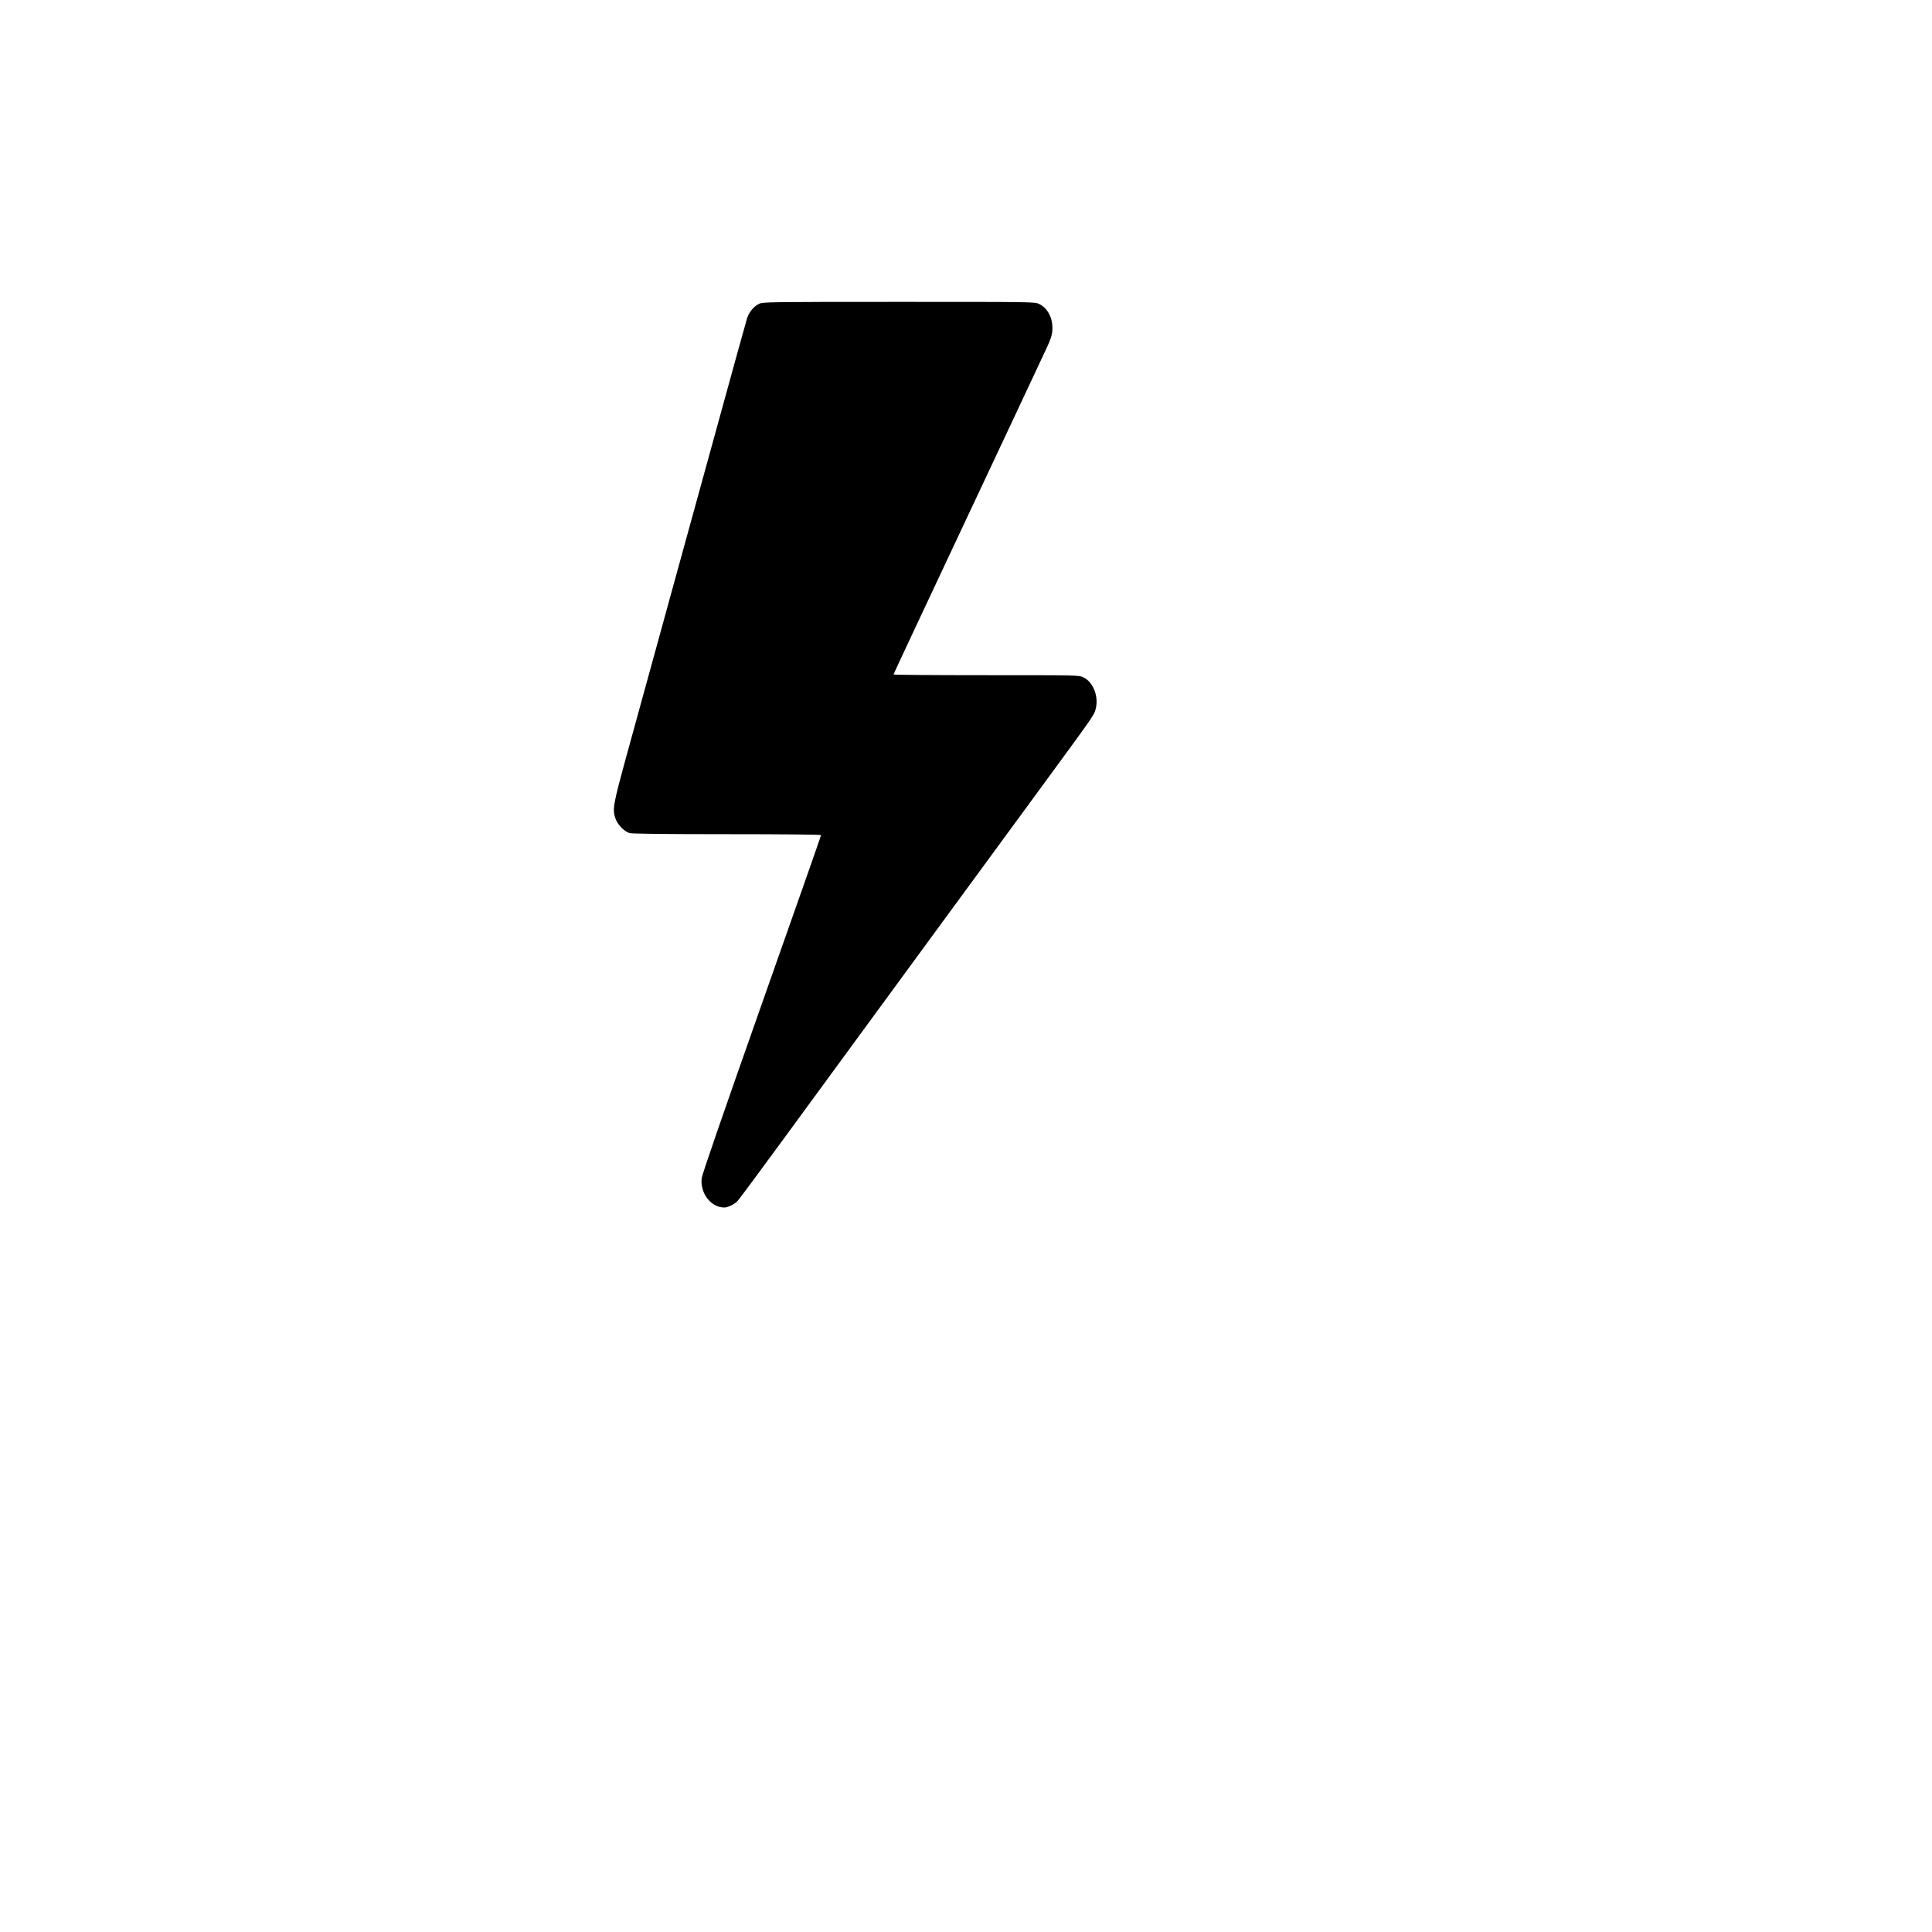
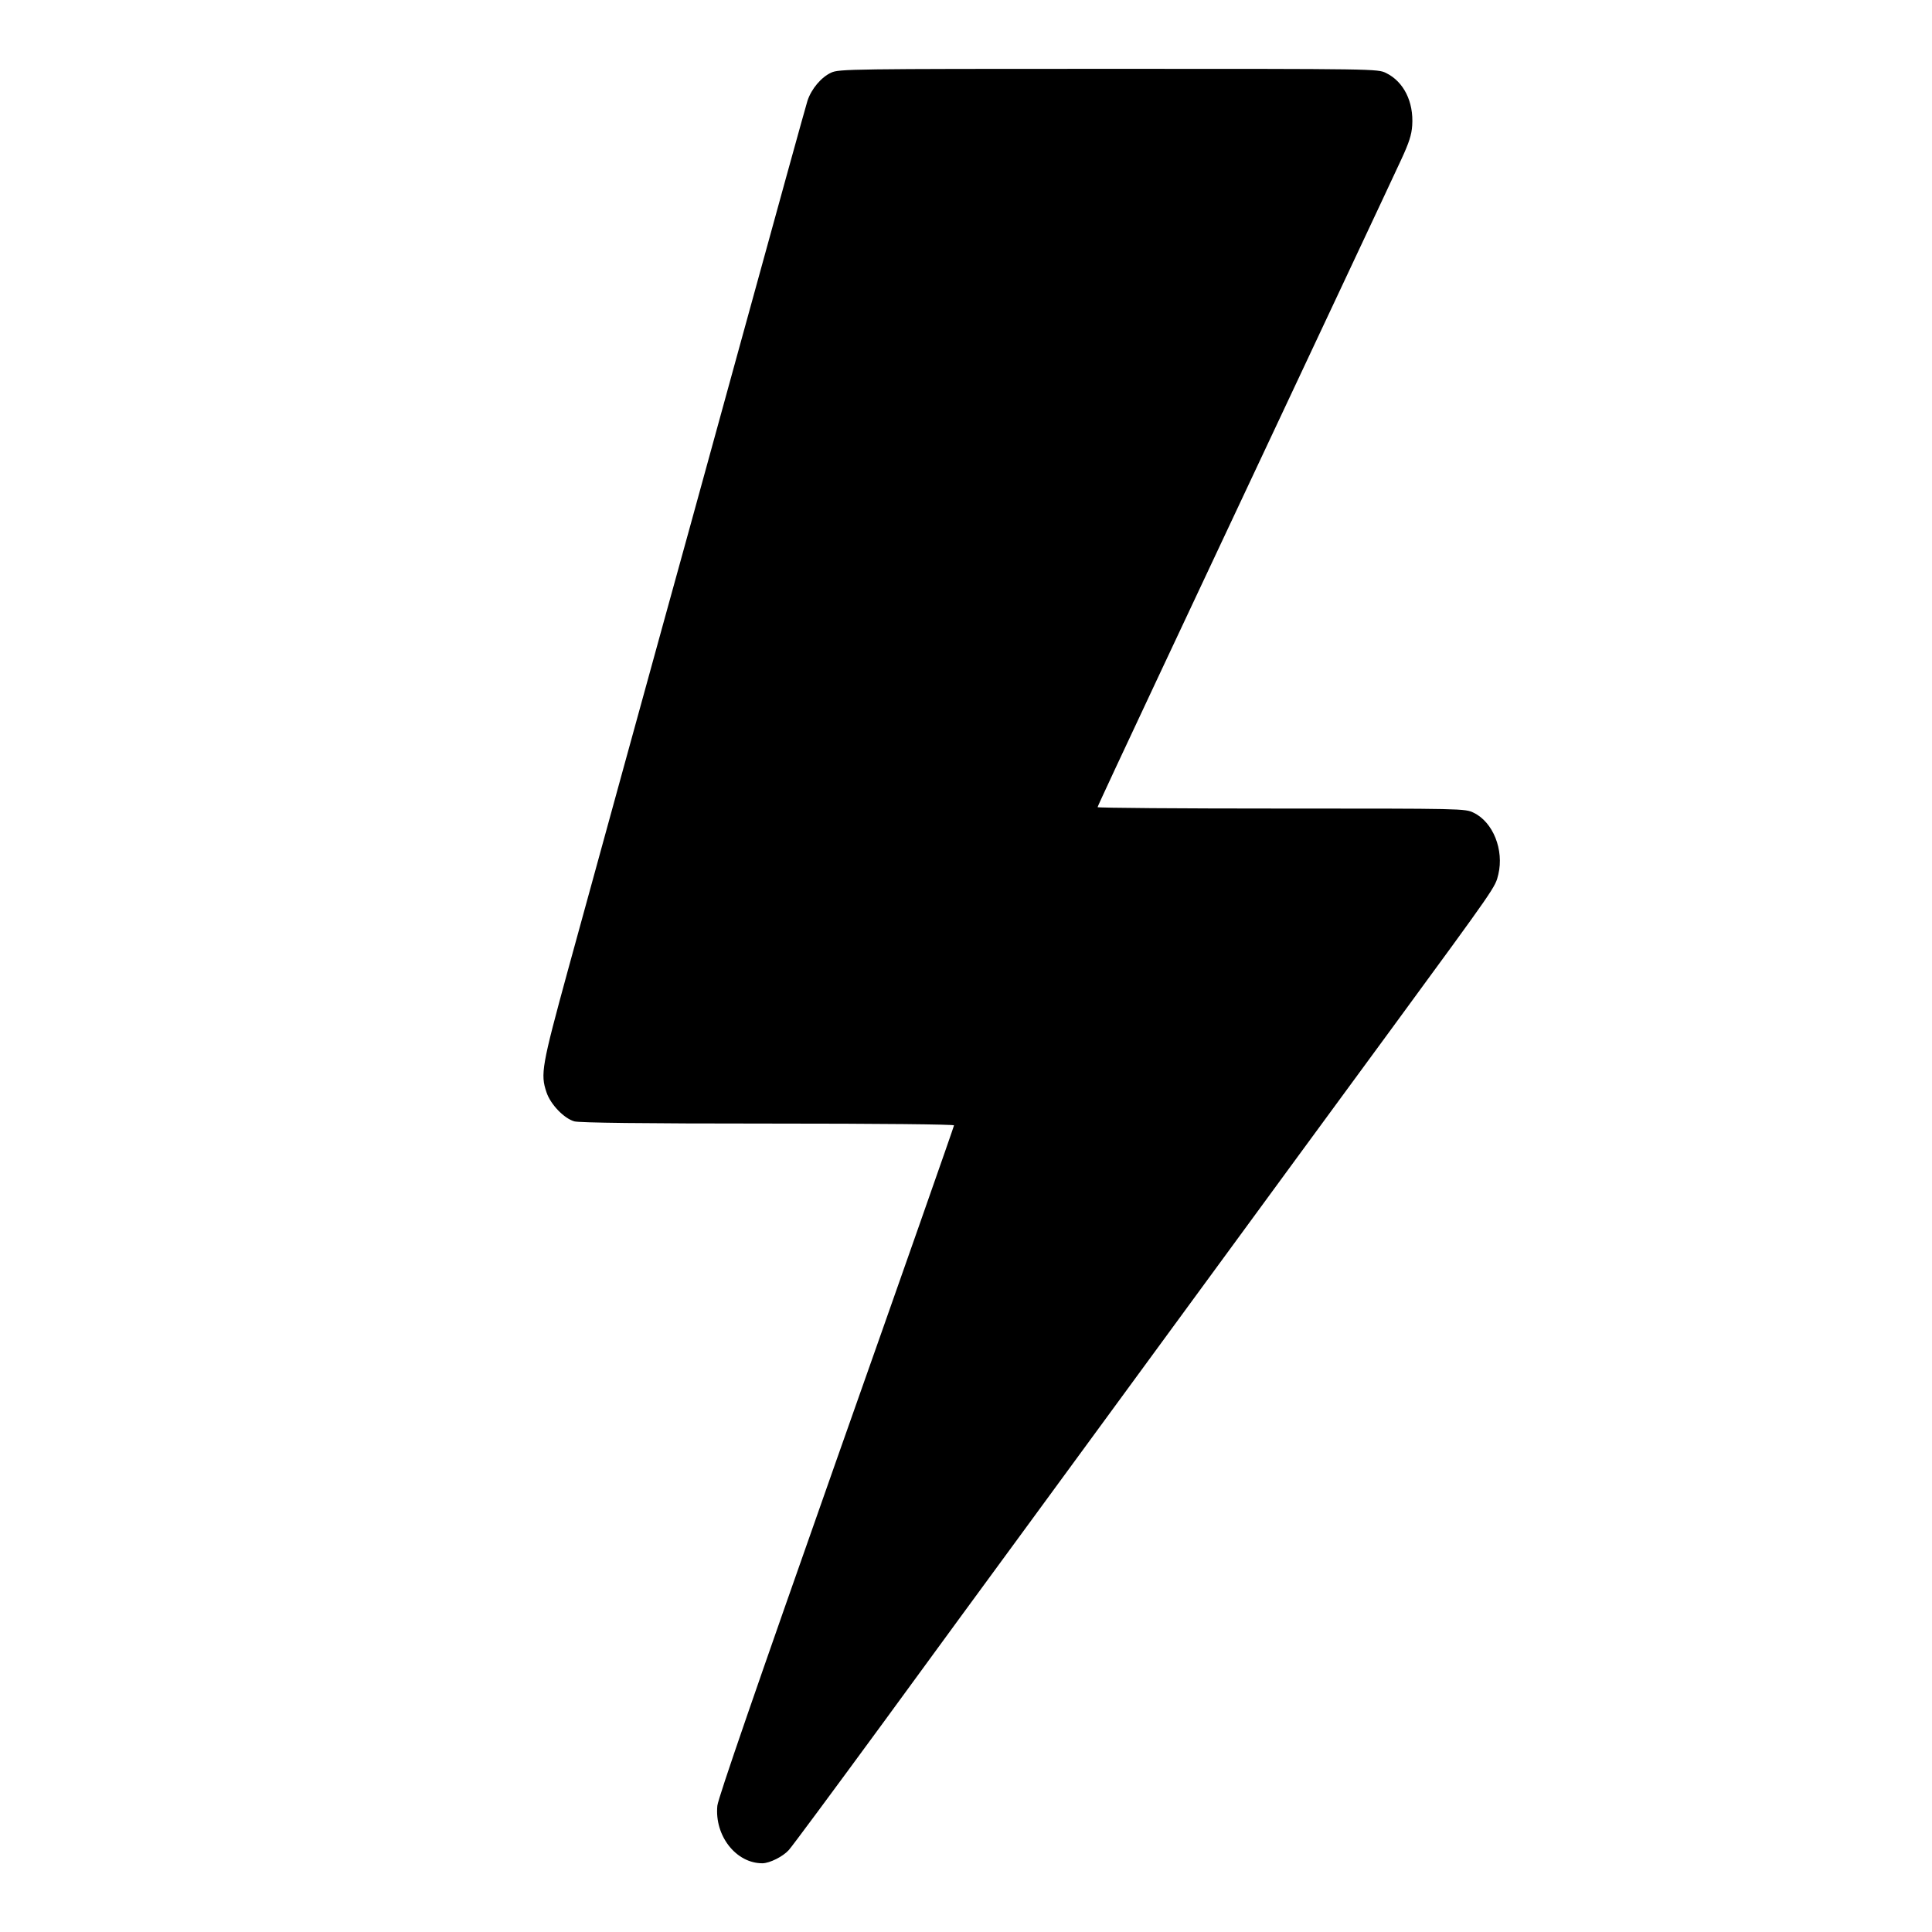
- <svg xmlns="http://www.w3.org/2000/svg" version="1.0" width="256" height="256" viewBox="0 0 1500 1920">
-   <g transform="translate(0,1920) scale(0.1,-0.1)" fill="#000000" stroke="none">
-     <path d="M5444 16181 c-50 -23 -99 -81 -119 -141 -8 -25 -161 -578 -340 -1230 -179 -652 -350 -1273 -380 -1380 -70 -253 -322 -1170 -481 -1749 -132 -483 -139 -523 -108 -614 20 -61 89 -132 140 -146 27 -7 339 -11 972 -11 567 0 932 -4 932 -9 0 -5 -266 -763 -591 -1683 -401 -1138 -592 -1691 -596 -1729 -15 -151 94 -290 227 -289 36 1 101 33 131 66 15 16 226 301 470 634 243 333 558 763 699 955 141 193 517 706 835 1140 318 435 777 1060 1019 1390 529 722 520 709 536 775 29 122 -26 262 -124 309 -42 21 -55 21 -964 21 -507 0 -922 3 -922 7 0 4 135 293 299 642 852 1813 1178 2506 1224 2606 39 84 52 124 55 171 8 119 -43 220 -131 263 -43 21 -44 21 -1393 21 -1291 0 -1351 -1 -1390 -19z" />
+ <svg xmlns="http://www.w3.org/2000/svg" version="1.1" width="1000" height="1000" viewBox="0 0 1000 1000" xml:space="preserve">
+   <defs>
+ </defs>
+   <rect x="0" y="0" width="100%" height="100%" fill="rgba(255,255,255,0)" />
+   <g transform="matrix(0.1032 0 0 -0.1032 528.8097 500.0291)" id="493473">
+     <path class="pathStyle" vector-effect="non-scaling-stroke" transform=" translate(-6399.221, -11699.997)" d="M 5444 16181 c -50 -23 -99 -81 -119 -141 c -8 -25 -161 -578 -340 -1230 c -179 -652 -350 -1273 -380 -1380 c -70 -253 -322 -1170 -481 -1749 c -132 -483 -139 -523 -108 -614 c 20 -61 89 -132 140 -146 c 27 -7 339 -11 972 -11 c 567 0 932 -4 932 -9 c 0 -5 -266 -763 -591 -1683 c -401 -1138 -592 -1691 -596 -1729 c -15 -151 94 -290 227 -289 c 36 1 101 33 131 66 c 15 16 226 301 470 634 c 243 333 558 763 699 955 c 141 193 517 706 835 1140 c 318 435 777 1060 1019 1390 c 529 722 520 709 536 775 c 29 122 -26 262 -124 309 c -42 21 -55 21 -964 21 c -507 0 -922 3 -922 7 c 0 4 135 293 299 642 c 852 1813 1178 2506 1224 2606 c 39 84 52 124 55 171 c 8 119 -43 220 -131 263 c -43 21 -44 21 -1393 21 c -1291 0 -1351 -1 -1390 -19 z" stroke-linecap="round" />
  </g>
  <style>
-     @media (prefers-color-scheme:dark){:root{filter:invert(100%)}}
+     .pathStyle{
+         stroke: none; 
+         stroke-width: 1; 
+         stroke-dasharray: none; 
+         stroke-linecap: butt; 
+         stroke-dashoffset: 0; 
+         stroke-linejoin: miter; 
+         stroke-miterlimit: 4; 
+         is-custom-font: none; 
+         font-file-url: none; 
+         fill: rgb(0,0,0); 
+         fill-rule: nonzero; 
+         opacity: 1;
+     }
+     @media (prefers-color-scheme:dark){
+         .pathStyle{
+             fill: rgb(255, 255, 255);
+         }
+     }
  </style>
</svg>
